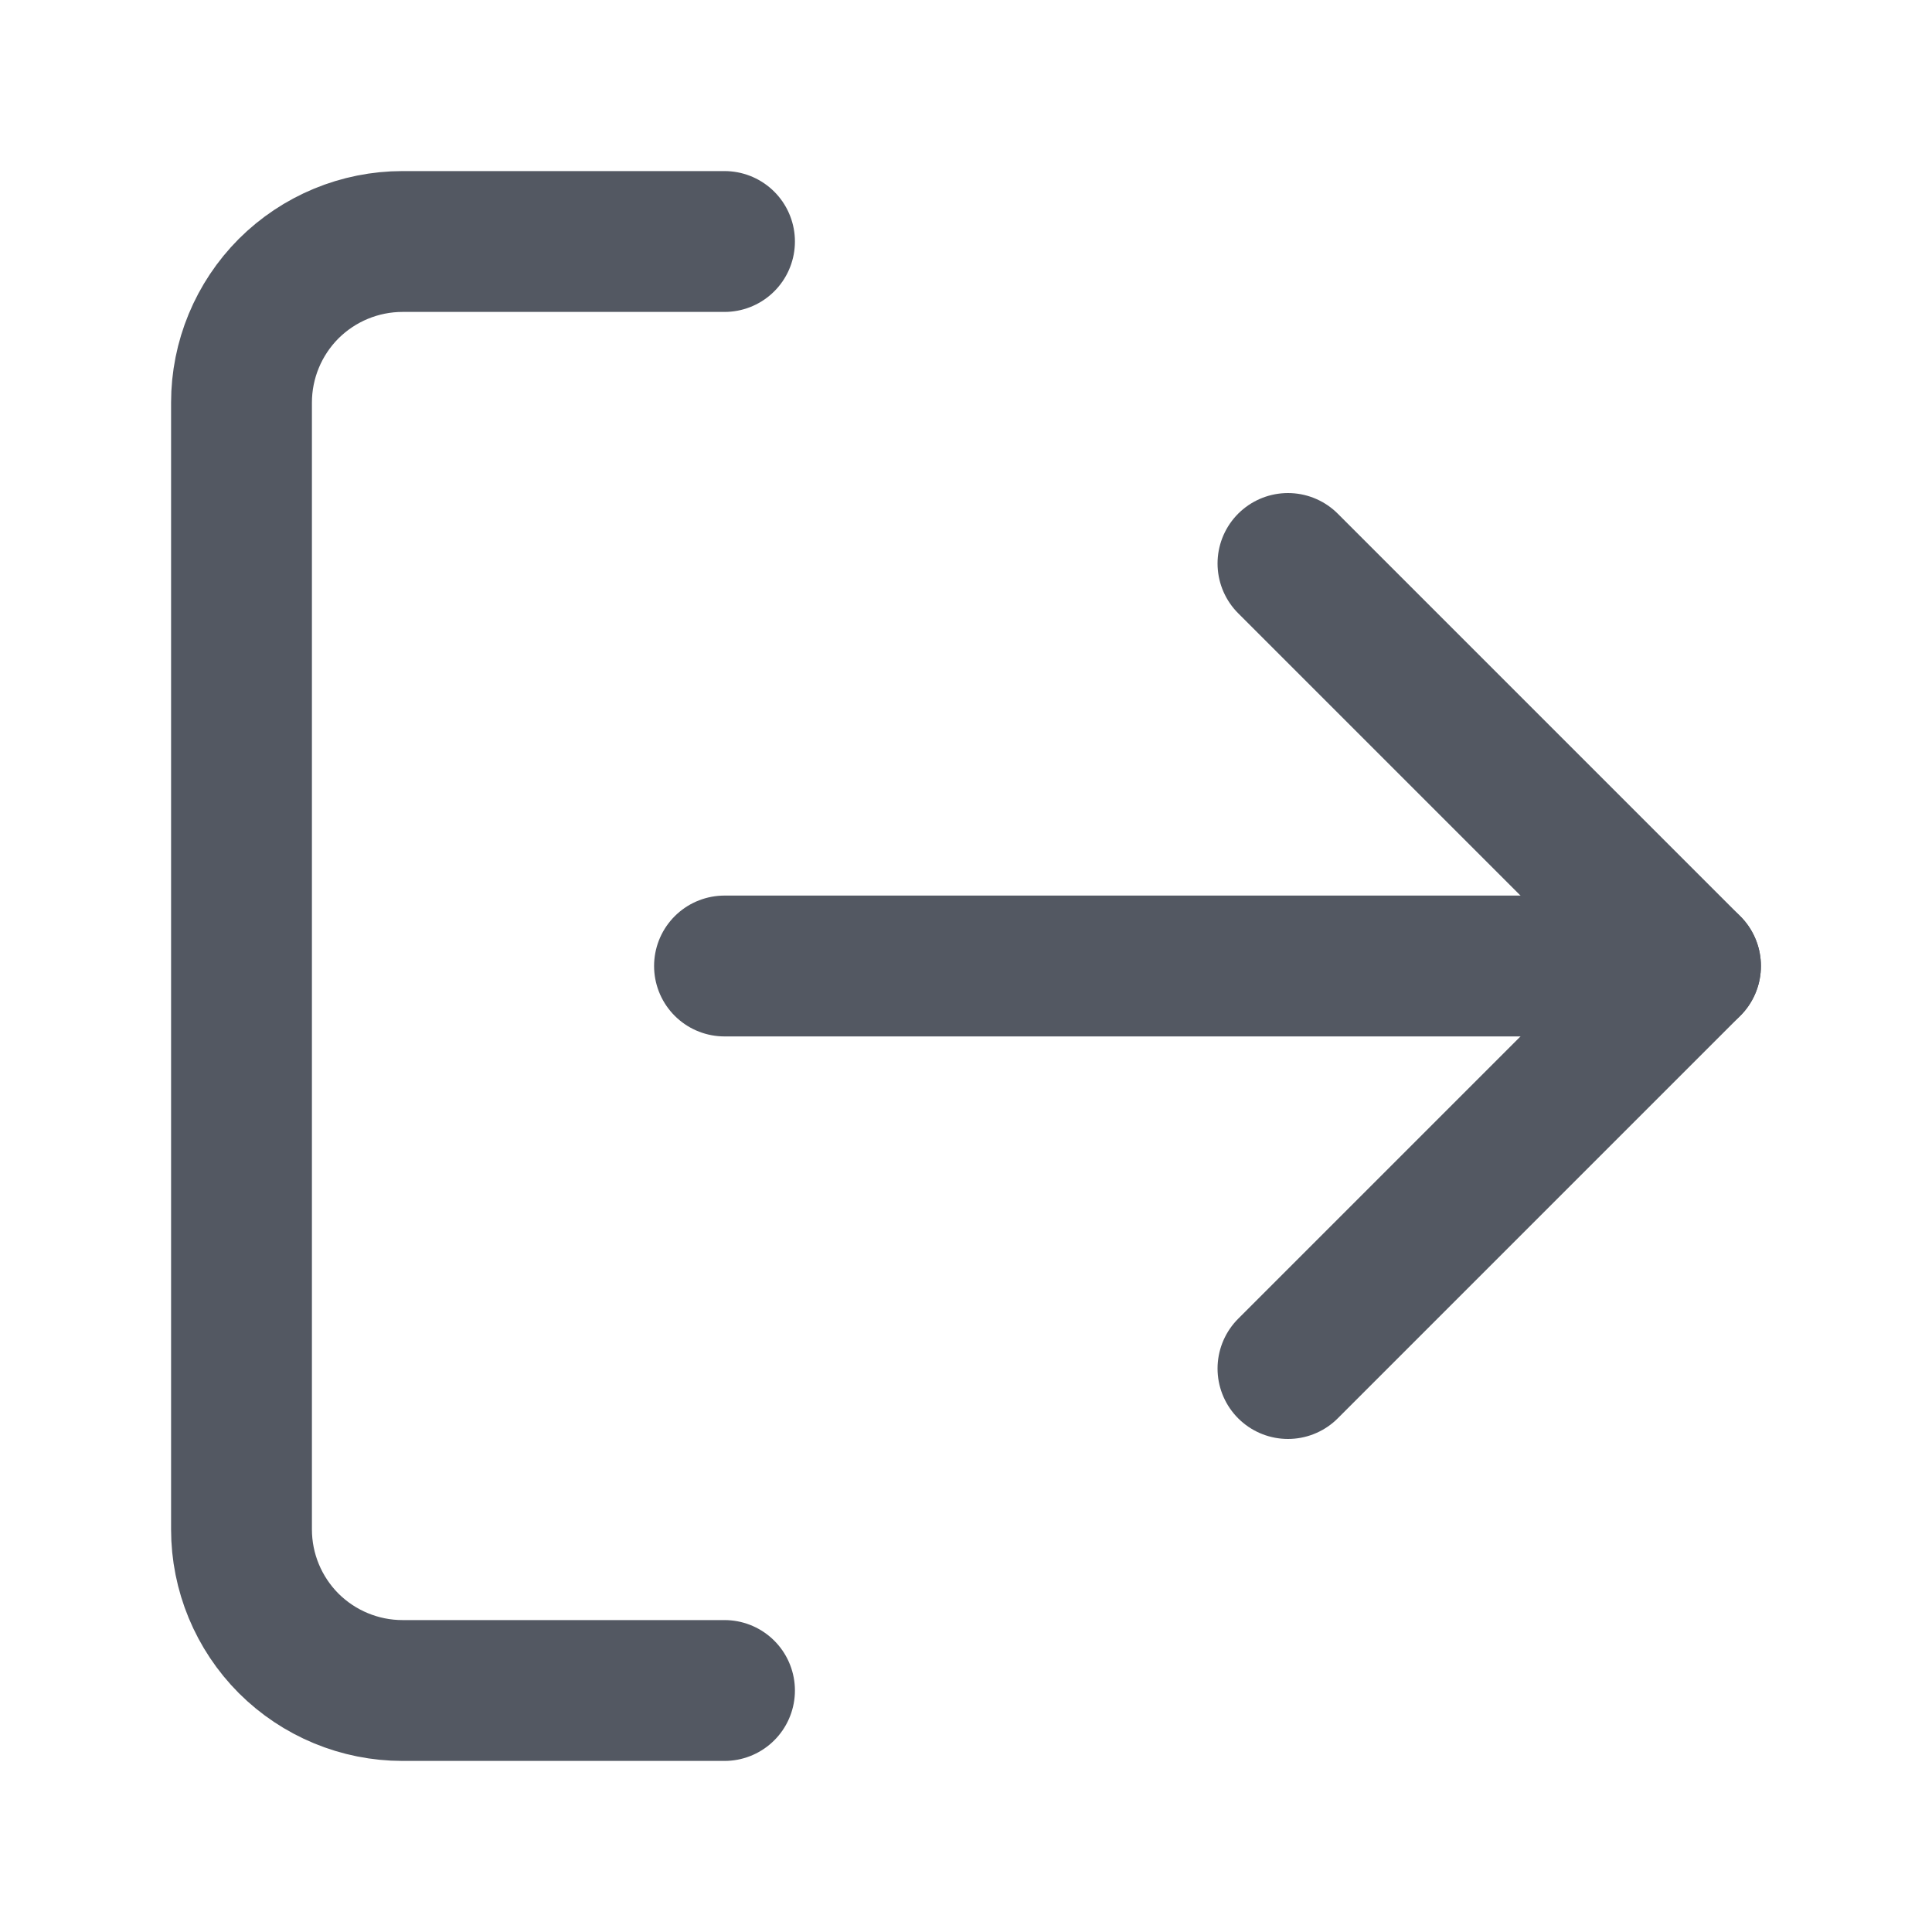
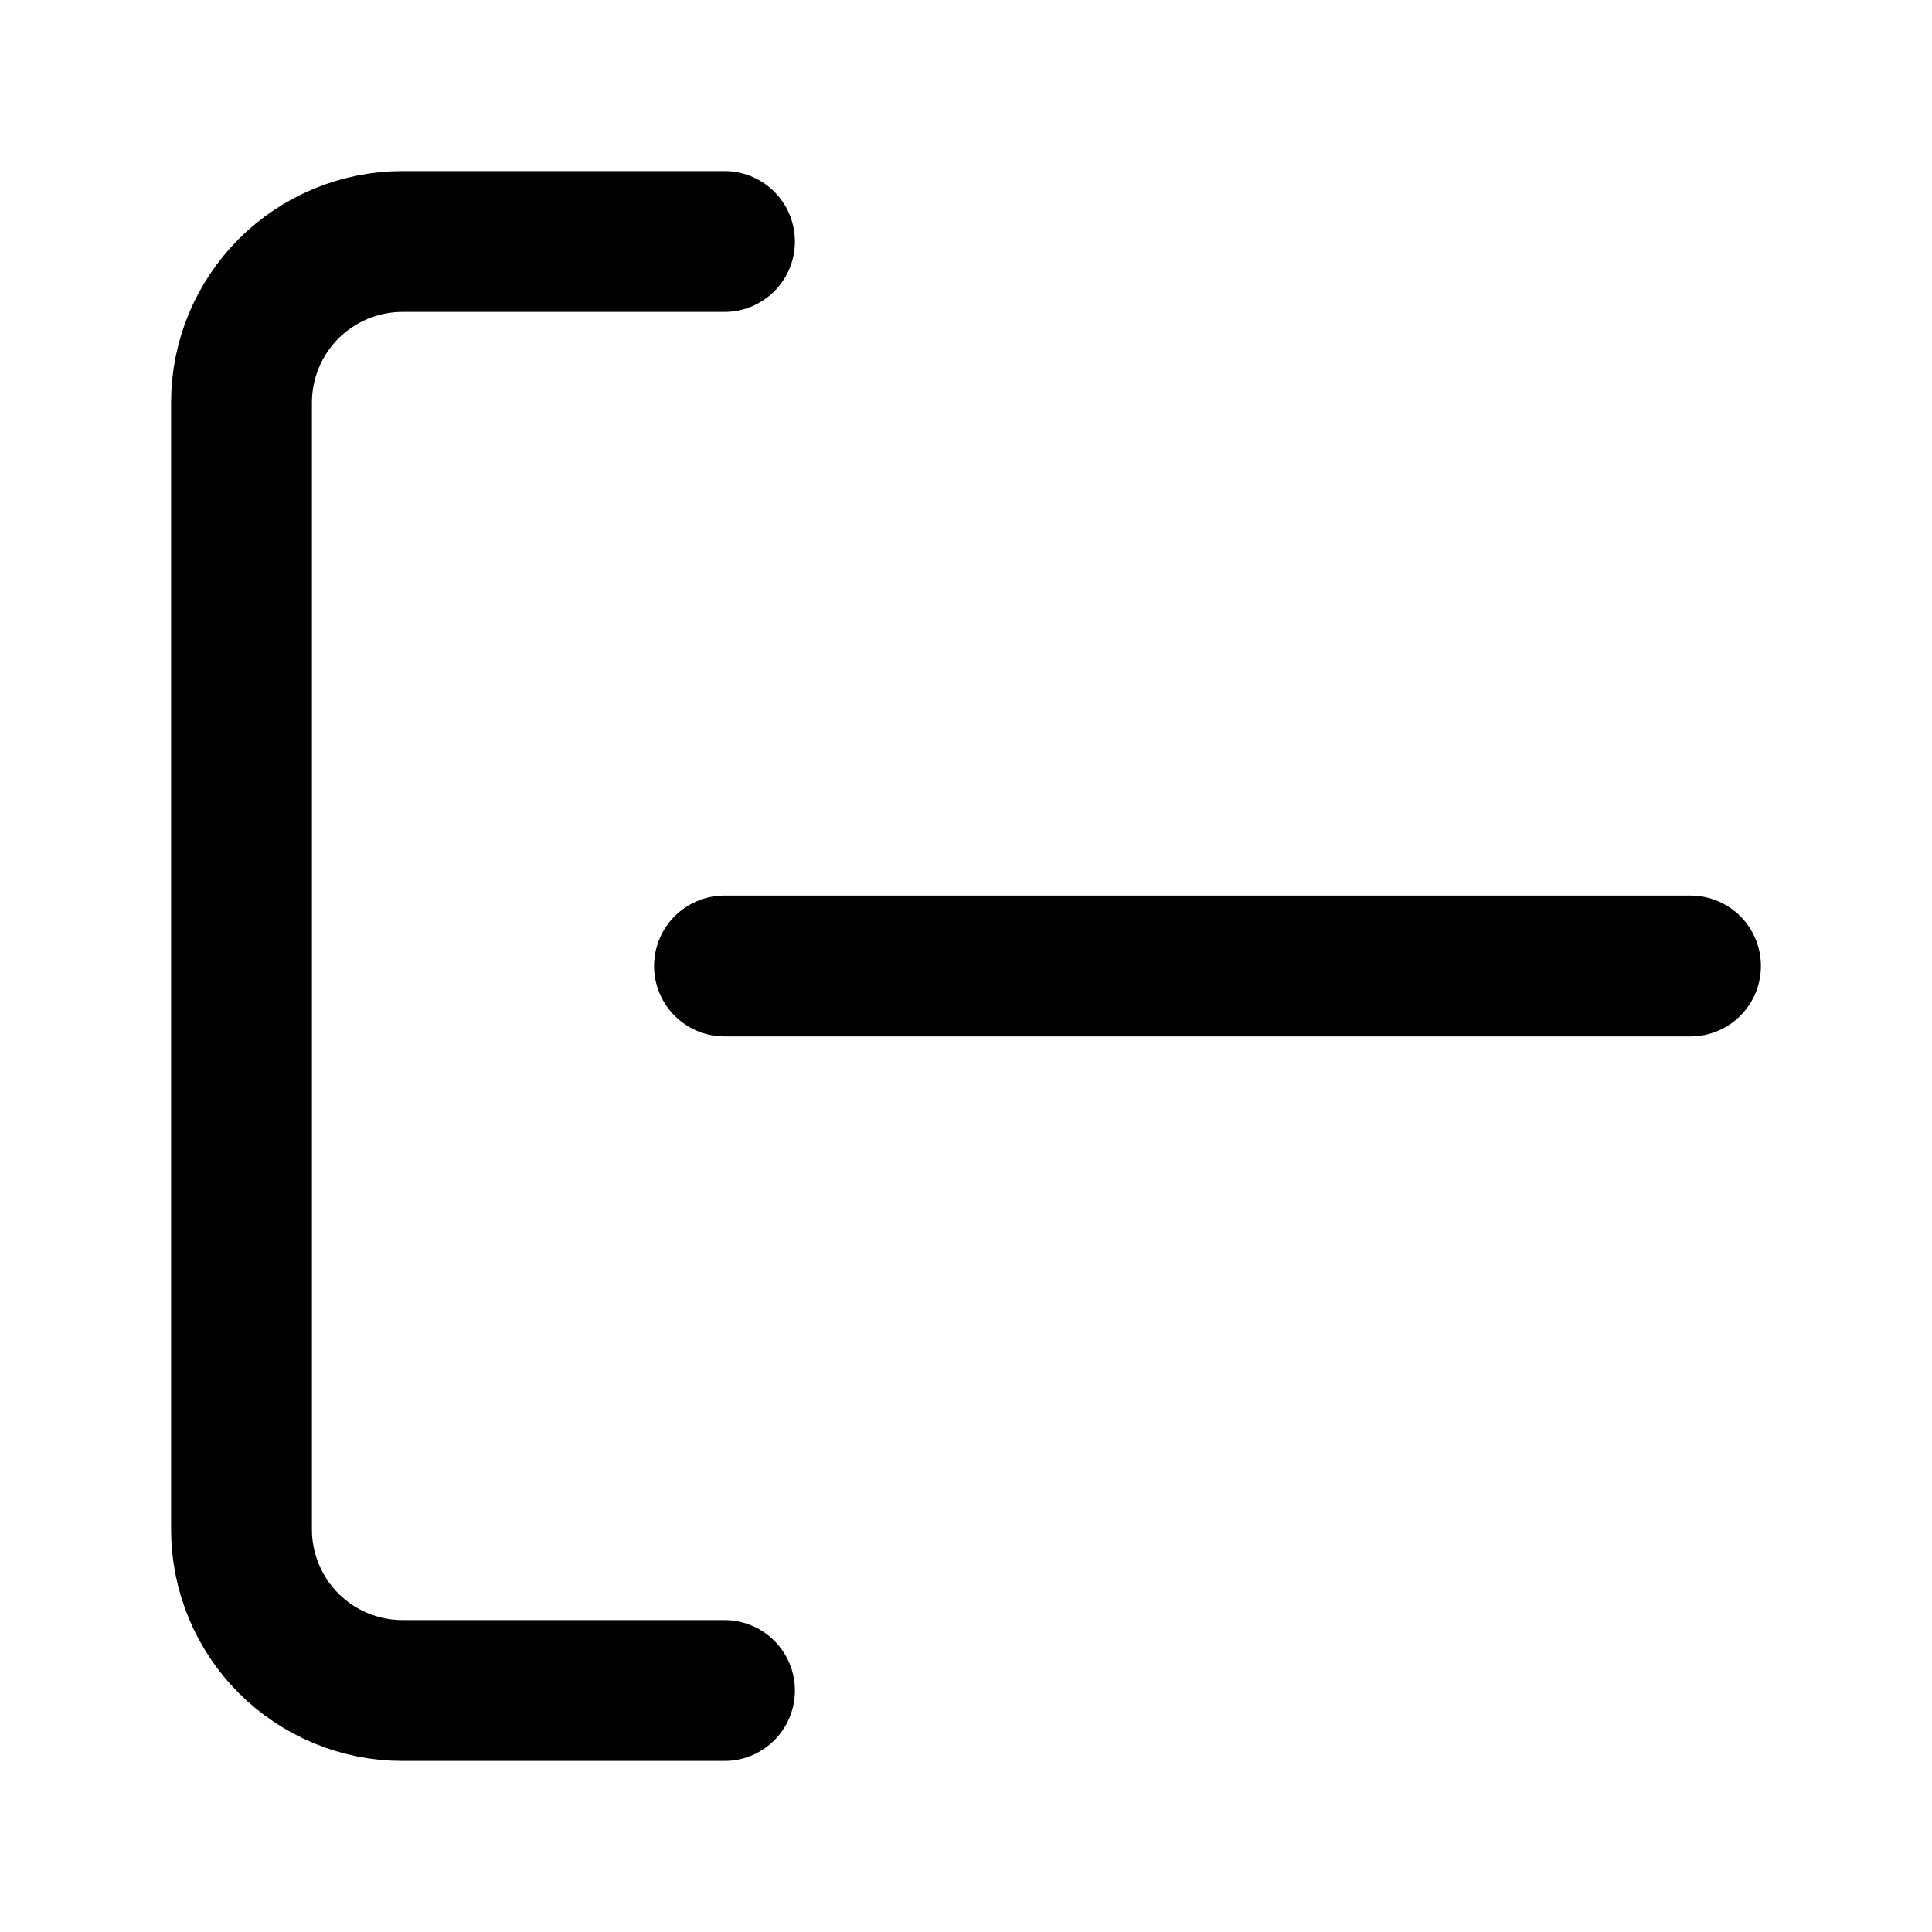
<svg xmlns="http://www.w3.org/2000/svg" width="20" height="20" viewBox="0 0 20 20" fill="none">
-   <path d="M13.333 14.167L17.5 10L13.333 5.833" stroke="#535862" stroke-width="1.458" stroke-linecap="round" stroke-linejoin="round" />
-   <path d="M17.5 10H7.5" stroke="#535862" stroke-width="1.458" stroke-linecap="round" stroke-linejoin="round" />
-   <path d="M7.5 17.5H4.167C3.725 17.5 3.301 17.324 2.988 17.012C2.676 16.699 2.5 16.275 2.5 15.833V4.167C2.5 3.725 2.676 3.301 2.988 2.988C3.301 2.676 3.725 2.5 4.167 2.5H7.5" stroke="#535862" stroke-width="1.458" stroke-linecap="round" stroke-linejoin="round" />
+   <path d="M13.333 14.167L17.5 10L13.333 5.833" stroke="#currentColor" stroke-width="1.458" stroke-linecap="round" stroke-linejoin="round" />
+   <path d="M17.5 10H7.5" stroke="currentColor" stroke-width="1.458" stroke-linecap="round" stroke-linejoin="round" />
+   <path d="M7.5 17.5H4.167C3.725 17.5 3.301 17.324 2.988 17.012C2.676 16.699 2.5 16.275 2.5 15.833V4.167C2.5 3.725 2.676 3.301 2.988 2.988C3.301 2.676 3.725 2.5 4.167 2.5H7.5" stroke="currentColor" stroke-width="1.458" stroke-linecap="round" stroke-linejoin="round" />
</svg>
